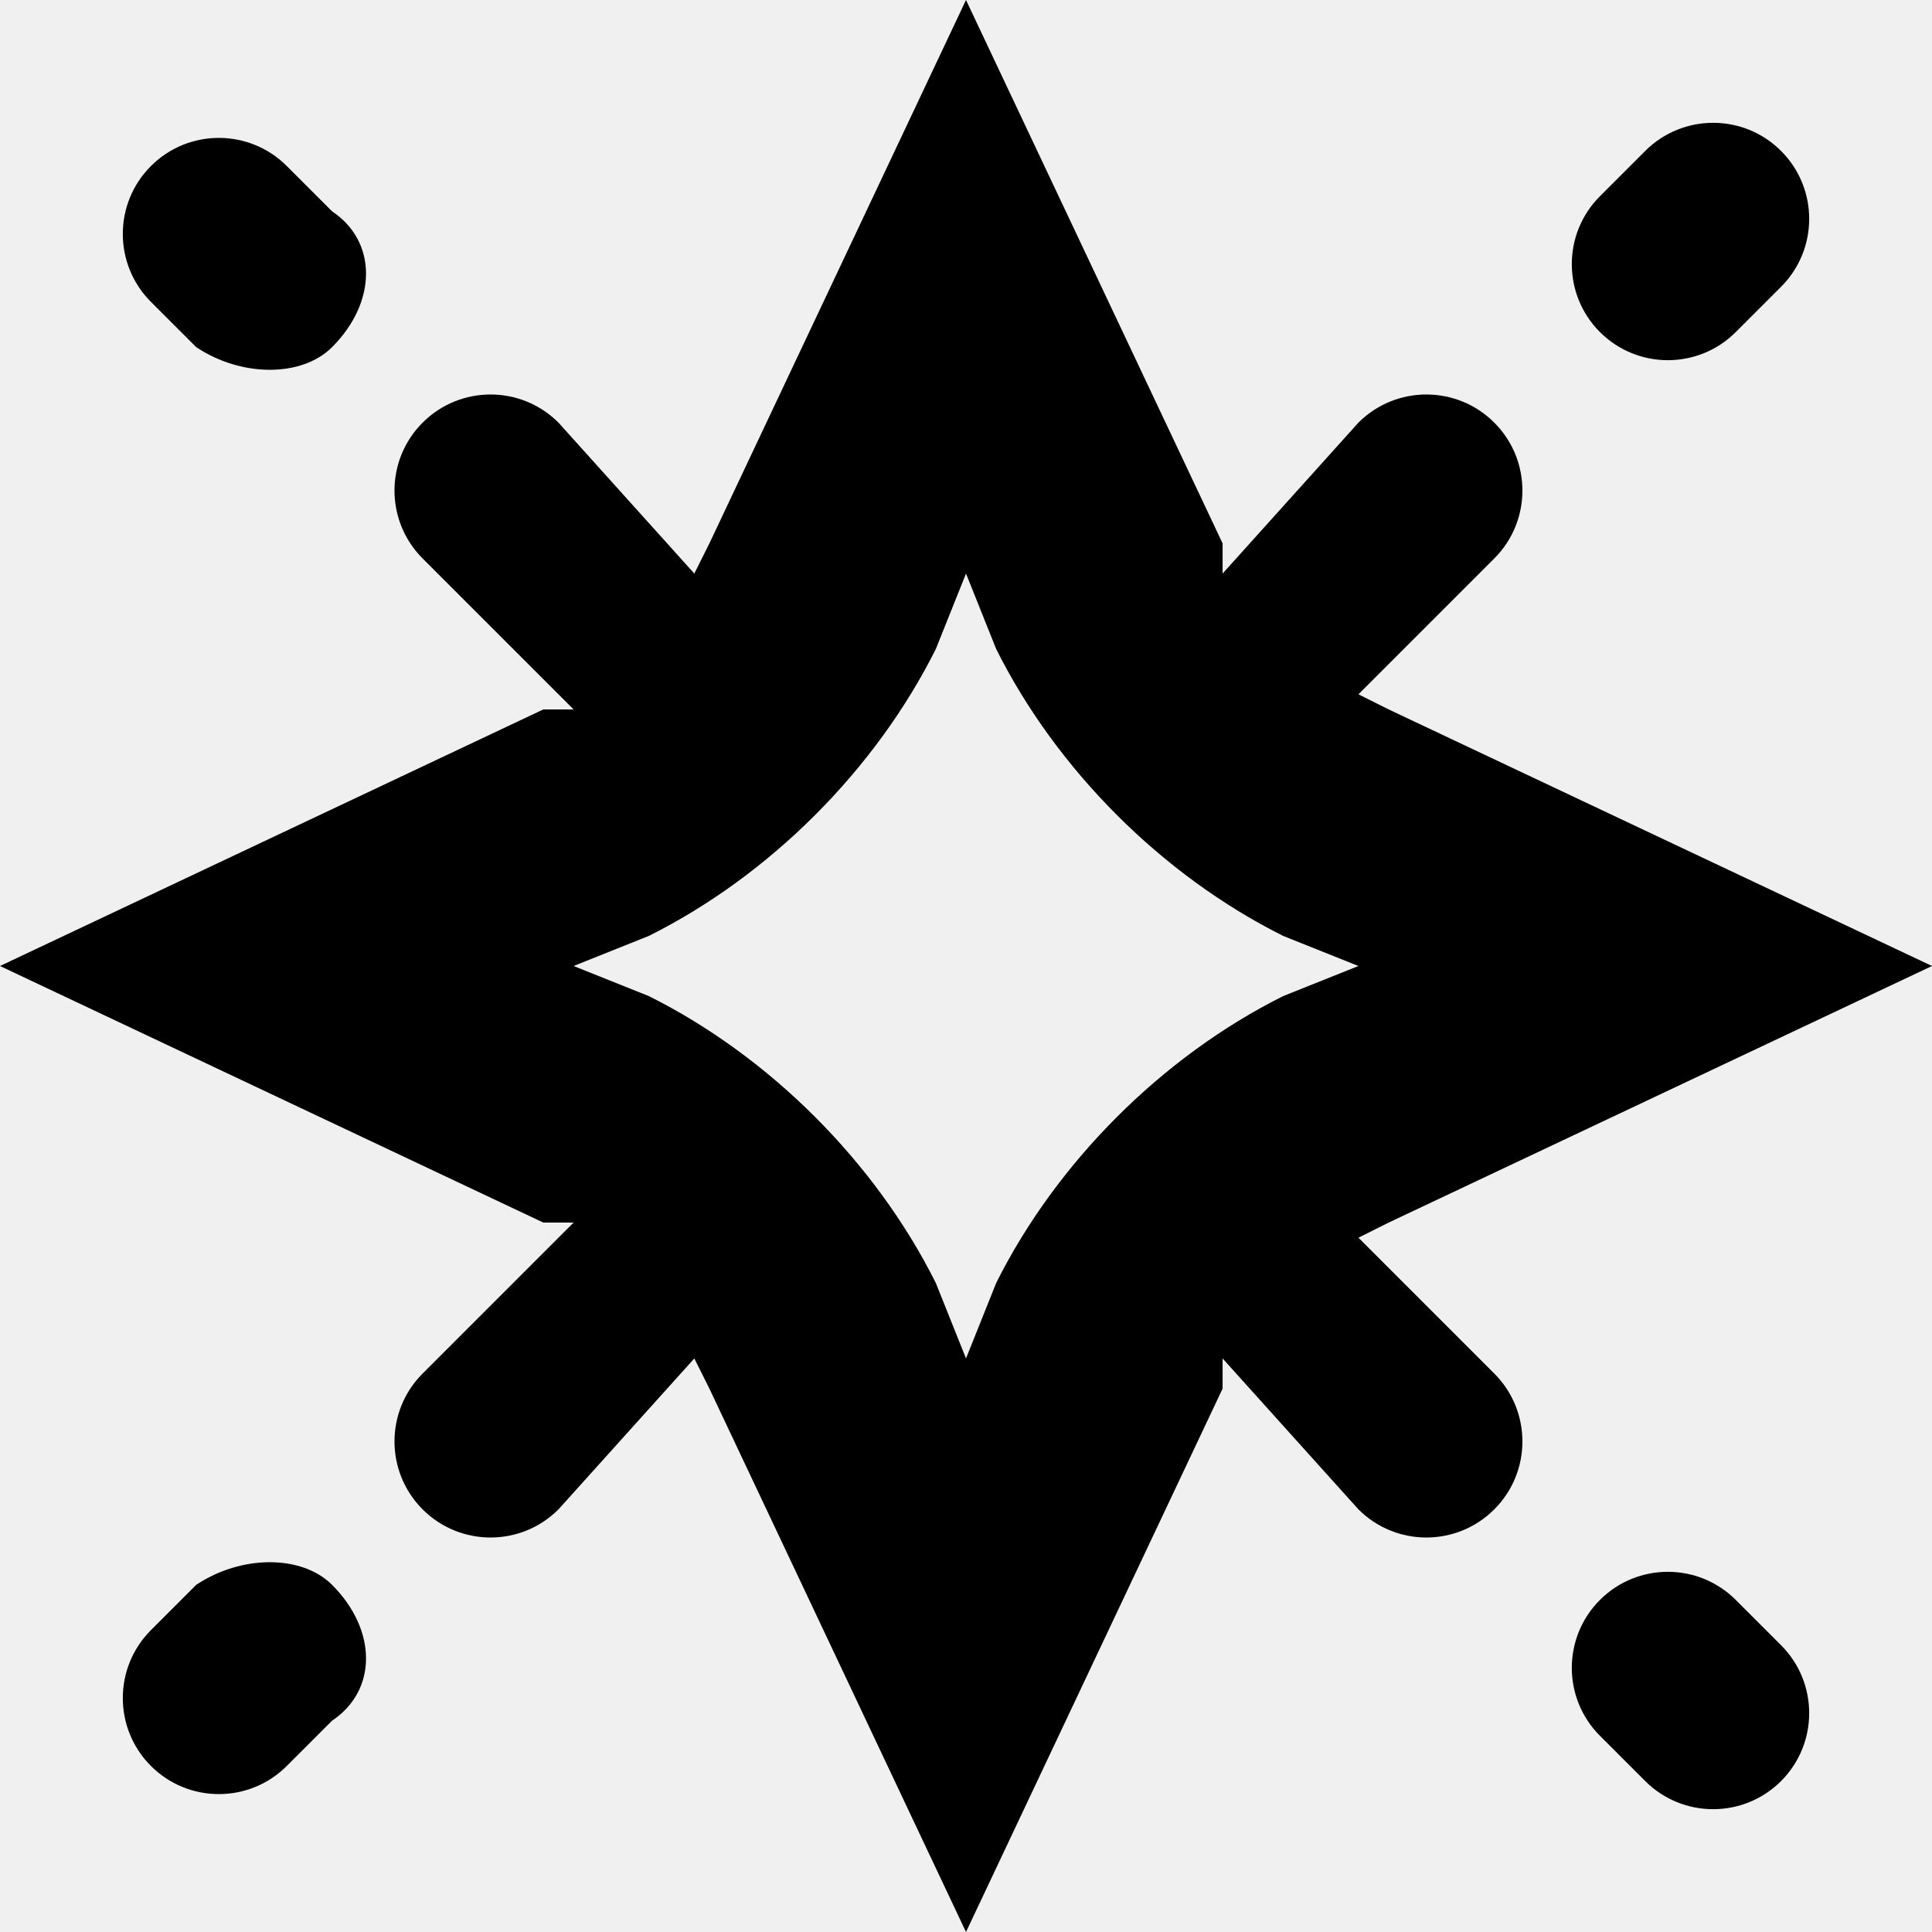
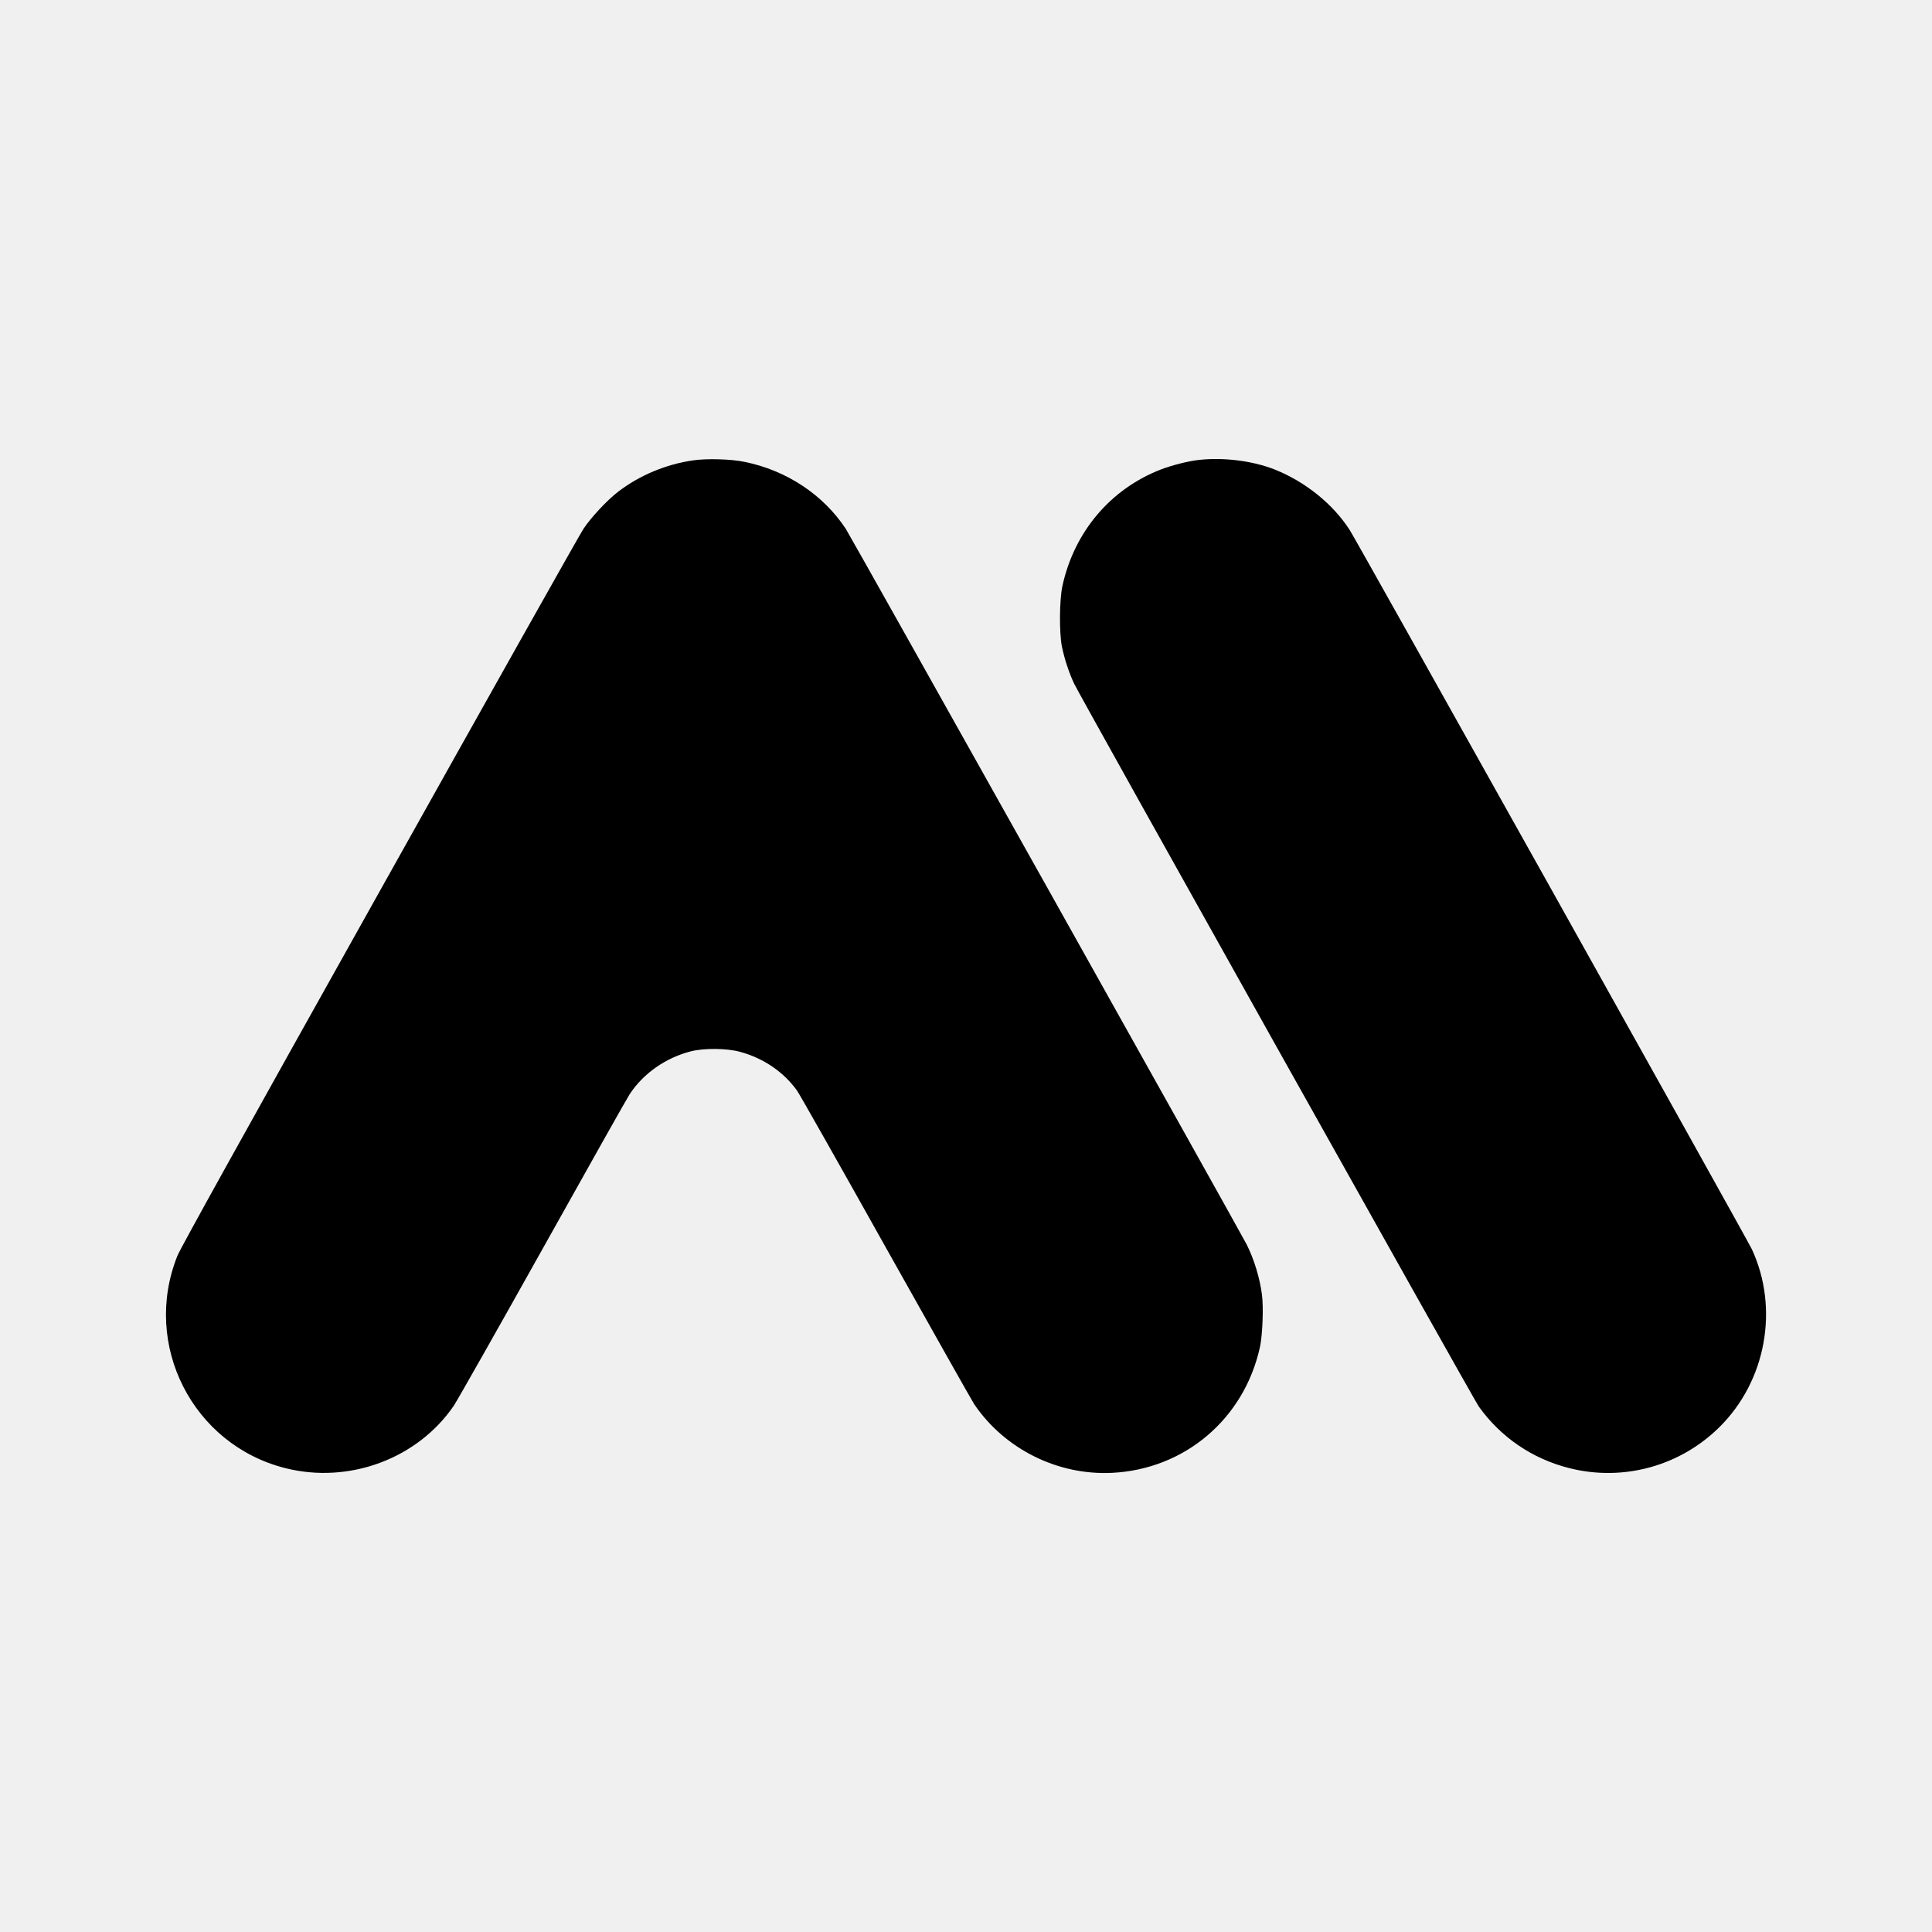
- <svg xmlns="http://www.w3.org/2000/svg" viewBox="0 0 128 128">
-   <path fill-rule="evenodd" d="M81 36 64 0 47 36l-1 2-9-10a6 6 0 0 0-9 9l10 10h-2L0 64l36 17h2L28 91a6 6 0 1 0 9 9l9-10 1 2 17 36 17-36v-2l9 10a6 6 0 1 0 9-9l-9-9 2-1 36-17-36-17-2-1 9-9a6 6 0 1 0-9-9l-9 10v-2Zm-17 2-2 5c-4 8-11 15-19 19l-5 2 5 2c8 4 15 11 19 19l2 5 2-5c4-8 11-15 19-19l5-2-5-2c-8-4-15-11-19-19l-2-5Z" clip-rule="evenodd" />
-   <path d="M118 19a6 6 0 0 0-9-9l-3 3a6 6 0 1 0 9 9l3-3Zm-96 4c-2 2-6 2-9 0l-3-3a6 6 0 1 1 9-9l3 3c3 2 3 6 0 9Zm0 82c-2-2-6-2-9 0l-3 3a6 6 0 1 0 9 9l3-3c3-2 3-6 0-9Zm96 4a6 6 0 0 1-9 9l-3-3a6 6 0 1 1 9-9l3 3Z" />
-   <style>path{fill:#000}@media (prefers-color-scheme:dark){path{fill:#fff}}</style>
+ <svg xmlns="http://www.w3.org/2000/svg" version="1.0" width="1920pt" height="1920pt" viewBox="0 0 1920 1920" preserveAspectRatio="xMidYMid meet">
+   <g transform="translate(0,1920) scale(0.1,-0.1)" fill="#000000" stroke="none">
+     <path d="M6889 14625 c-269 -38 -534 -149 -745 -311 -109 -83 -272 -258 -346 -370 -36 -54 -949 -1678 -2029 -3609 -1362 -2434 -1977 -3542 -2006 -3615 -354 -884 151 -1878 1072 -2110 632 -160 1313 92 1674 619 32 47 429 748 881 1556 452 809 842 1502 867 1540 136 208 361 365 613 428 130 32 350 30 481 -5 235 -63 438 -201 571 -388 25 -36 422 -737 882 -1559 460 -821 855 -1521 877 -1555 302 -446 829 -709 1369 -683 723 35 1314 536 1471 1249 26 119 37 395 20 523 -22 167 -78 351 -152 498 -69 135 -3935 7037 -3984 7112 -224 339 -588 580 -1005 665 -135 28 -375 35 -511 15z" />
+     <path d="M11911 14629 c-106 -12 -265 -53 -373 -94 -502 -194 -863 -621 -980 -1159 -30 -138 -32 -464 -5 -601 25 -122 71 -262 122 -370 61 -129 3968 -7108 4021 -7183 219 -306 533 -520 899 -612 534 -135 1097 18 1490 405 466 458 598 1180 325 1770 -40 88 -3928 7041 -3995 7145 -166 260 -443 483 -747 604 -220 87 -510 123 -757 95z" />
+   </g>
</svg>
